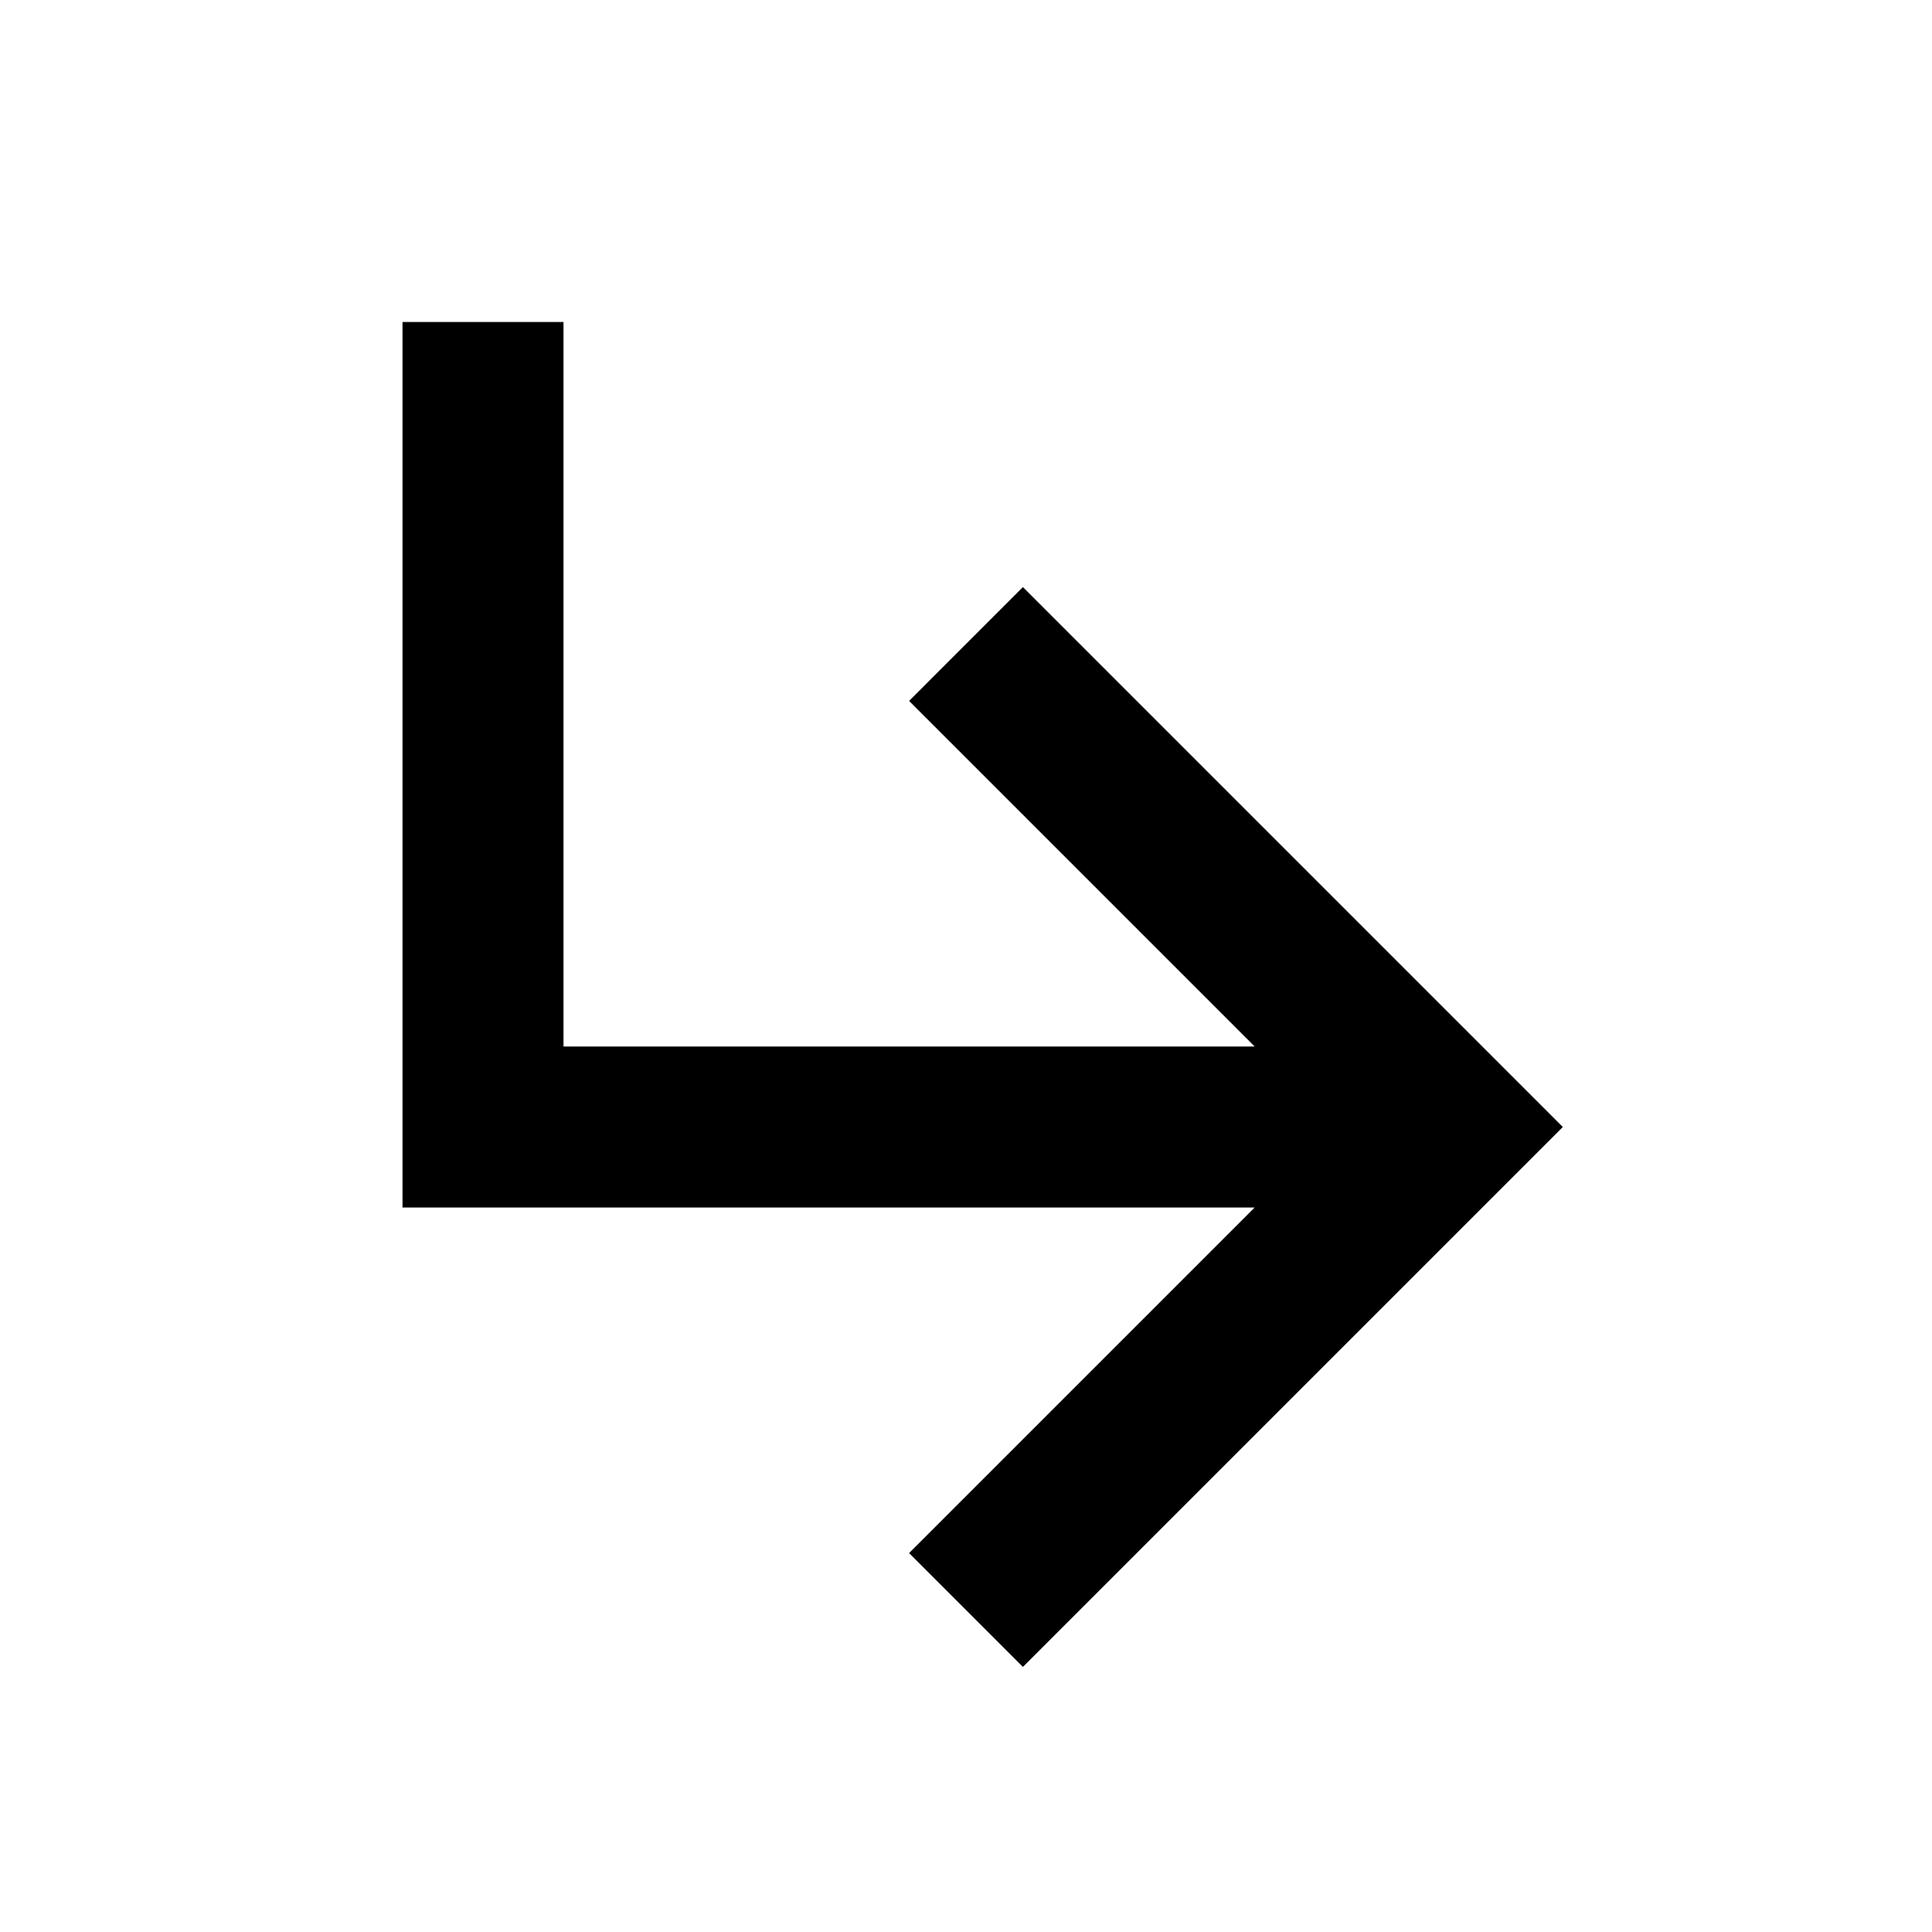
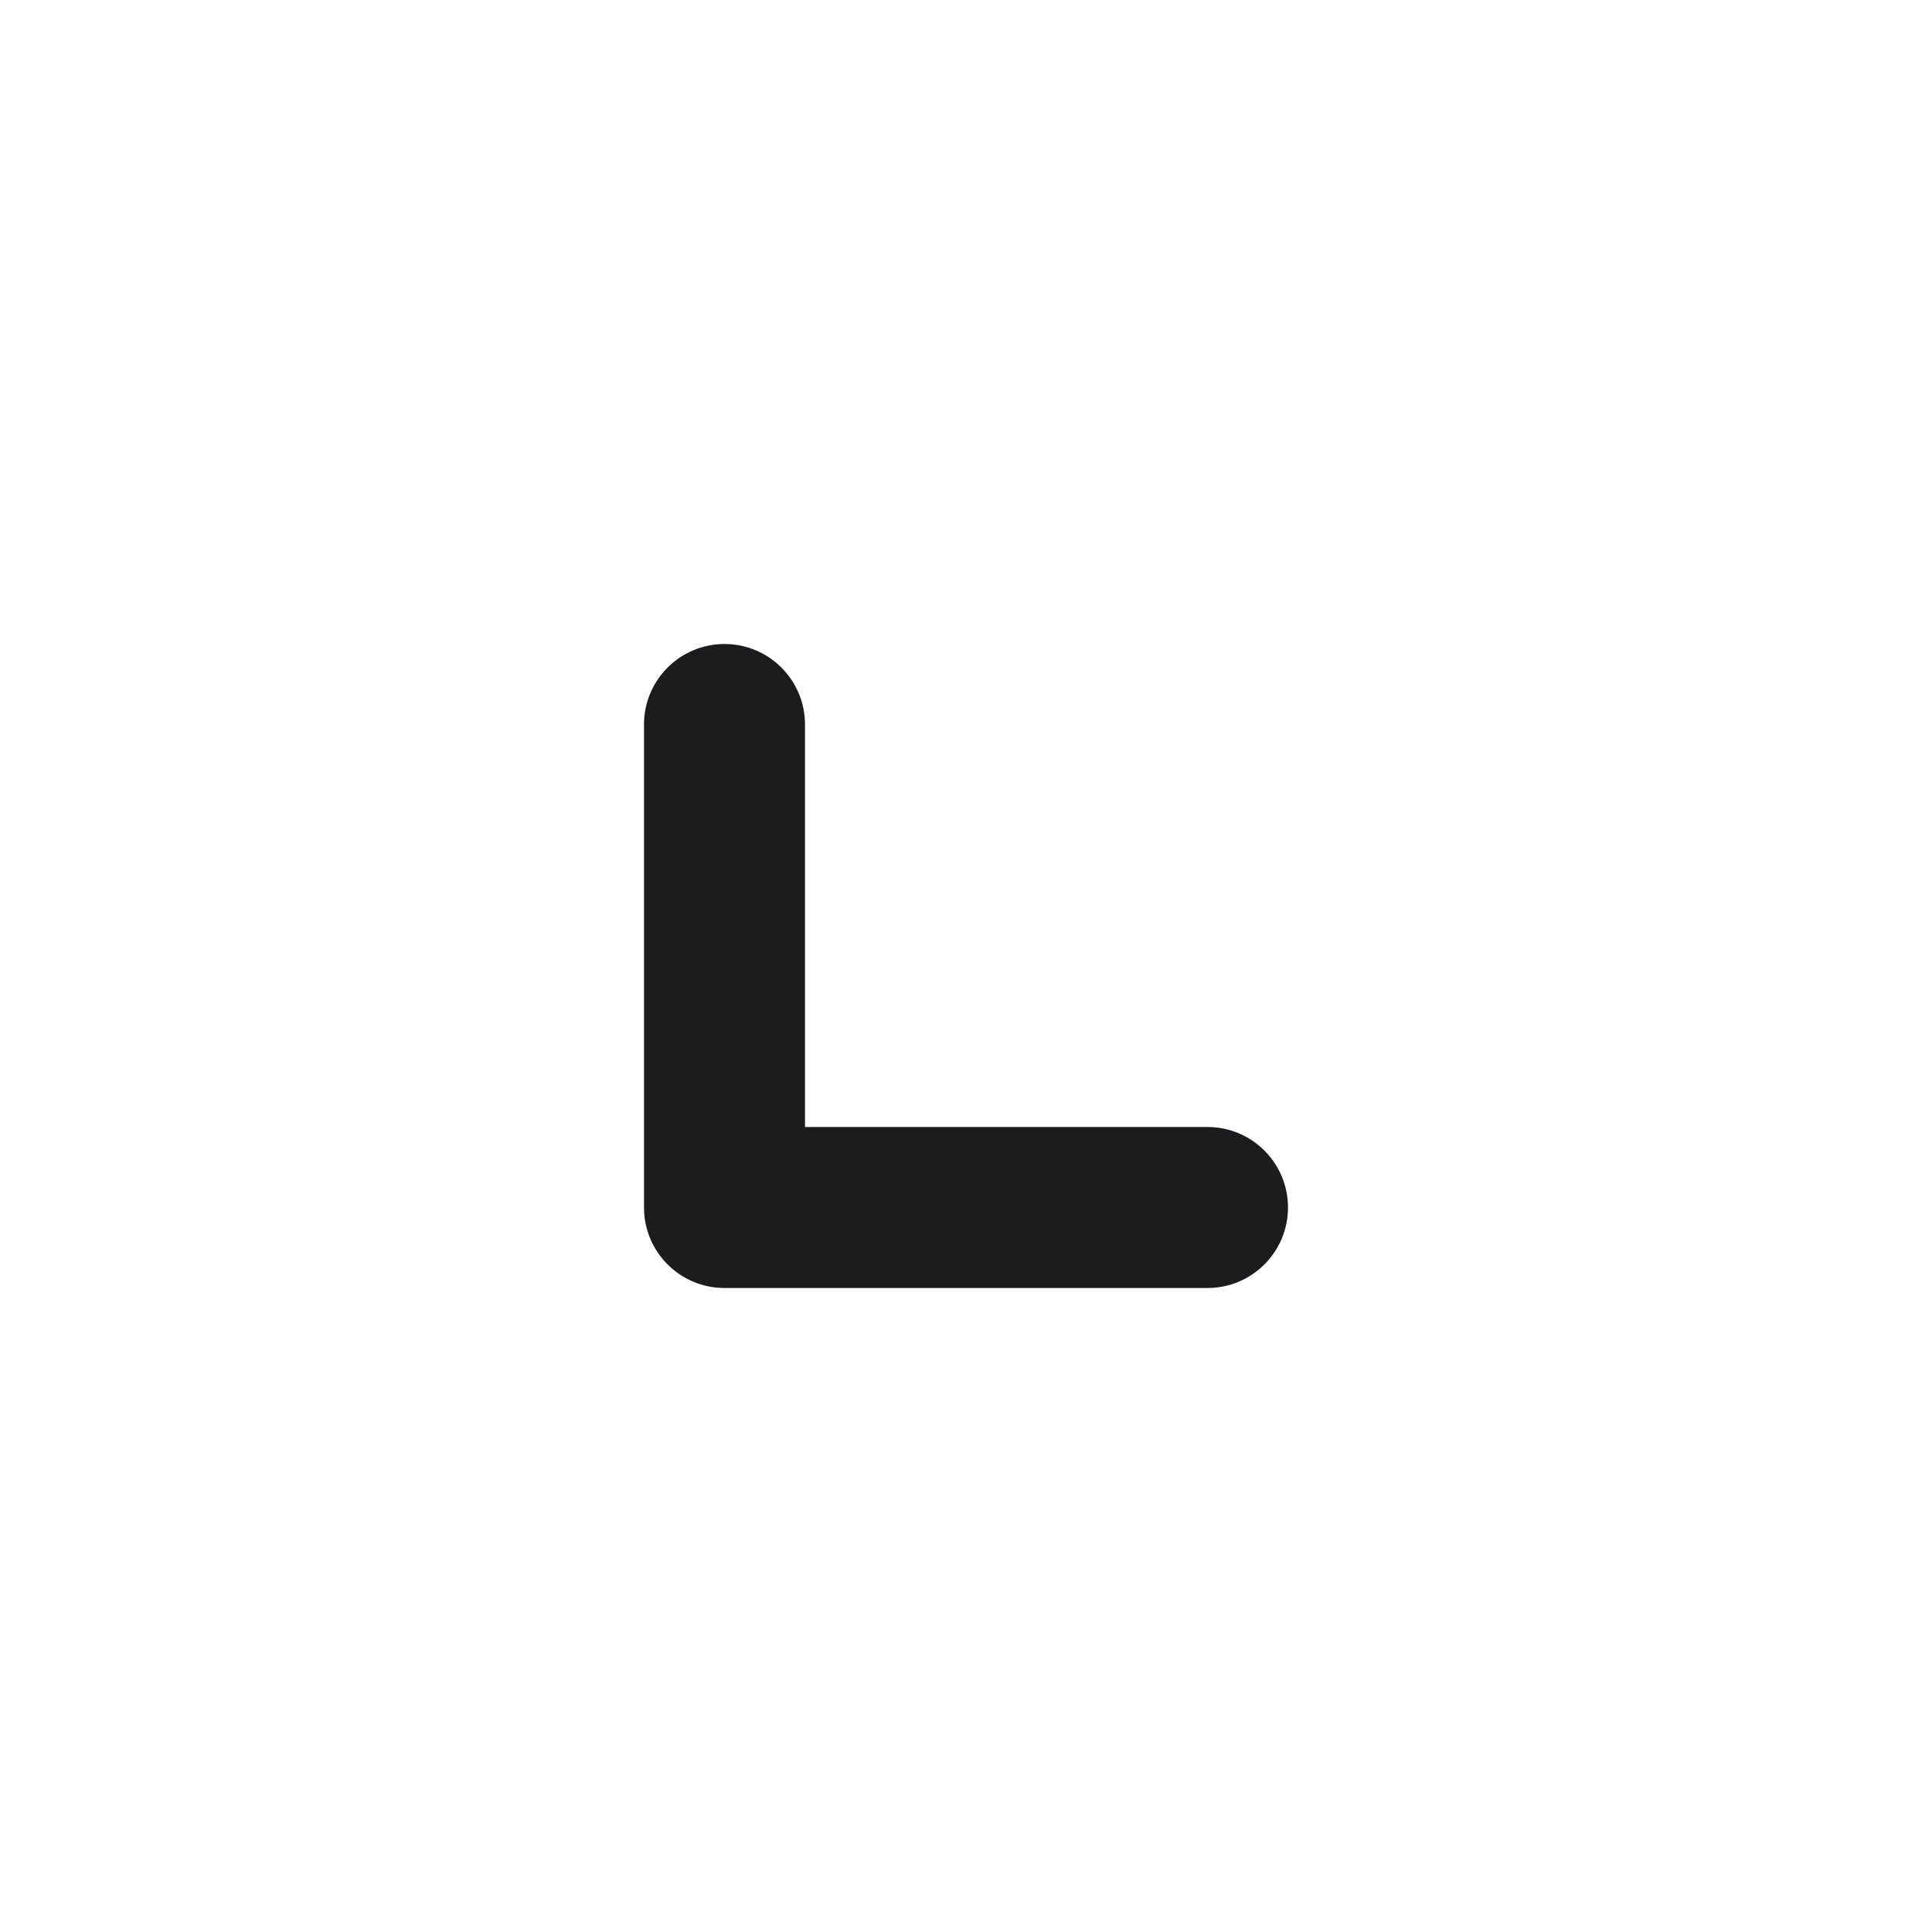
- <svg xmlns="http://www.w3.org/2000/svg" width="40" height="40" viewBox="0 0 24 24">
-   <polygon points="12.707 7.293 11.293 8.707 15.586 13 7 13 7 4 5 4 5 15 15.586 15 11.293 19.293 12.707 20.707 19.414 14 12.707 7.293" />
+ <svg xmlns="http://www.w3.org/2000/svg" viewBox="0 0 24 24">
+   <g id="Down_Left" data-name="Down Left">
+     <path d="M15,16H9a1,1,0,0,1-1-1V9a1,1,0,0,1,2,0v5h5a1,1,0,0,1,0,2Z" style="fill:#1c1b1e" />
+   </g>
</svg>
